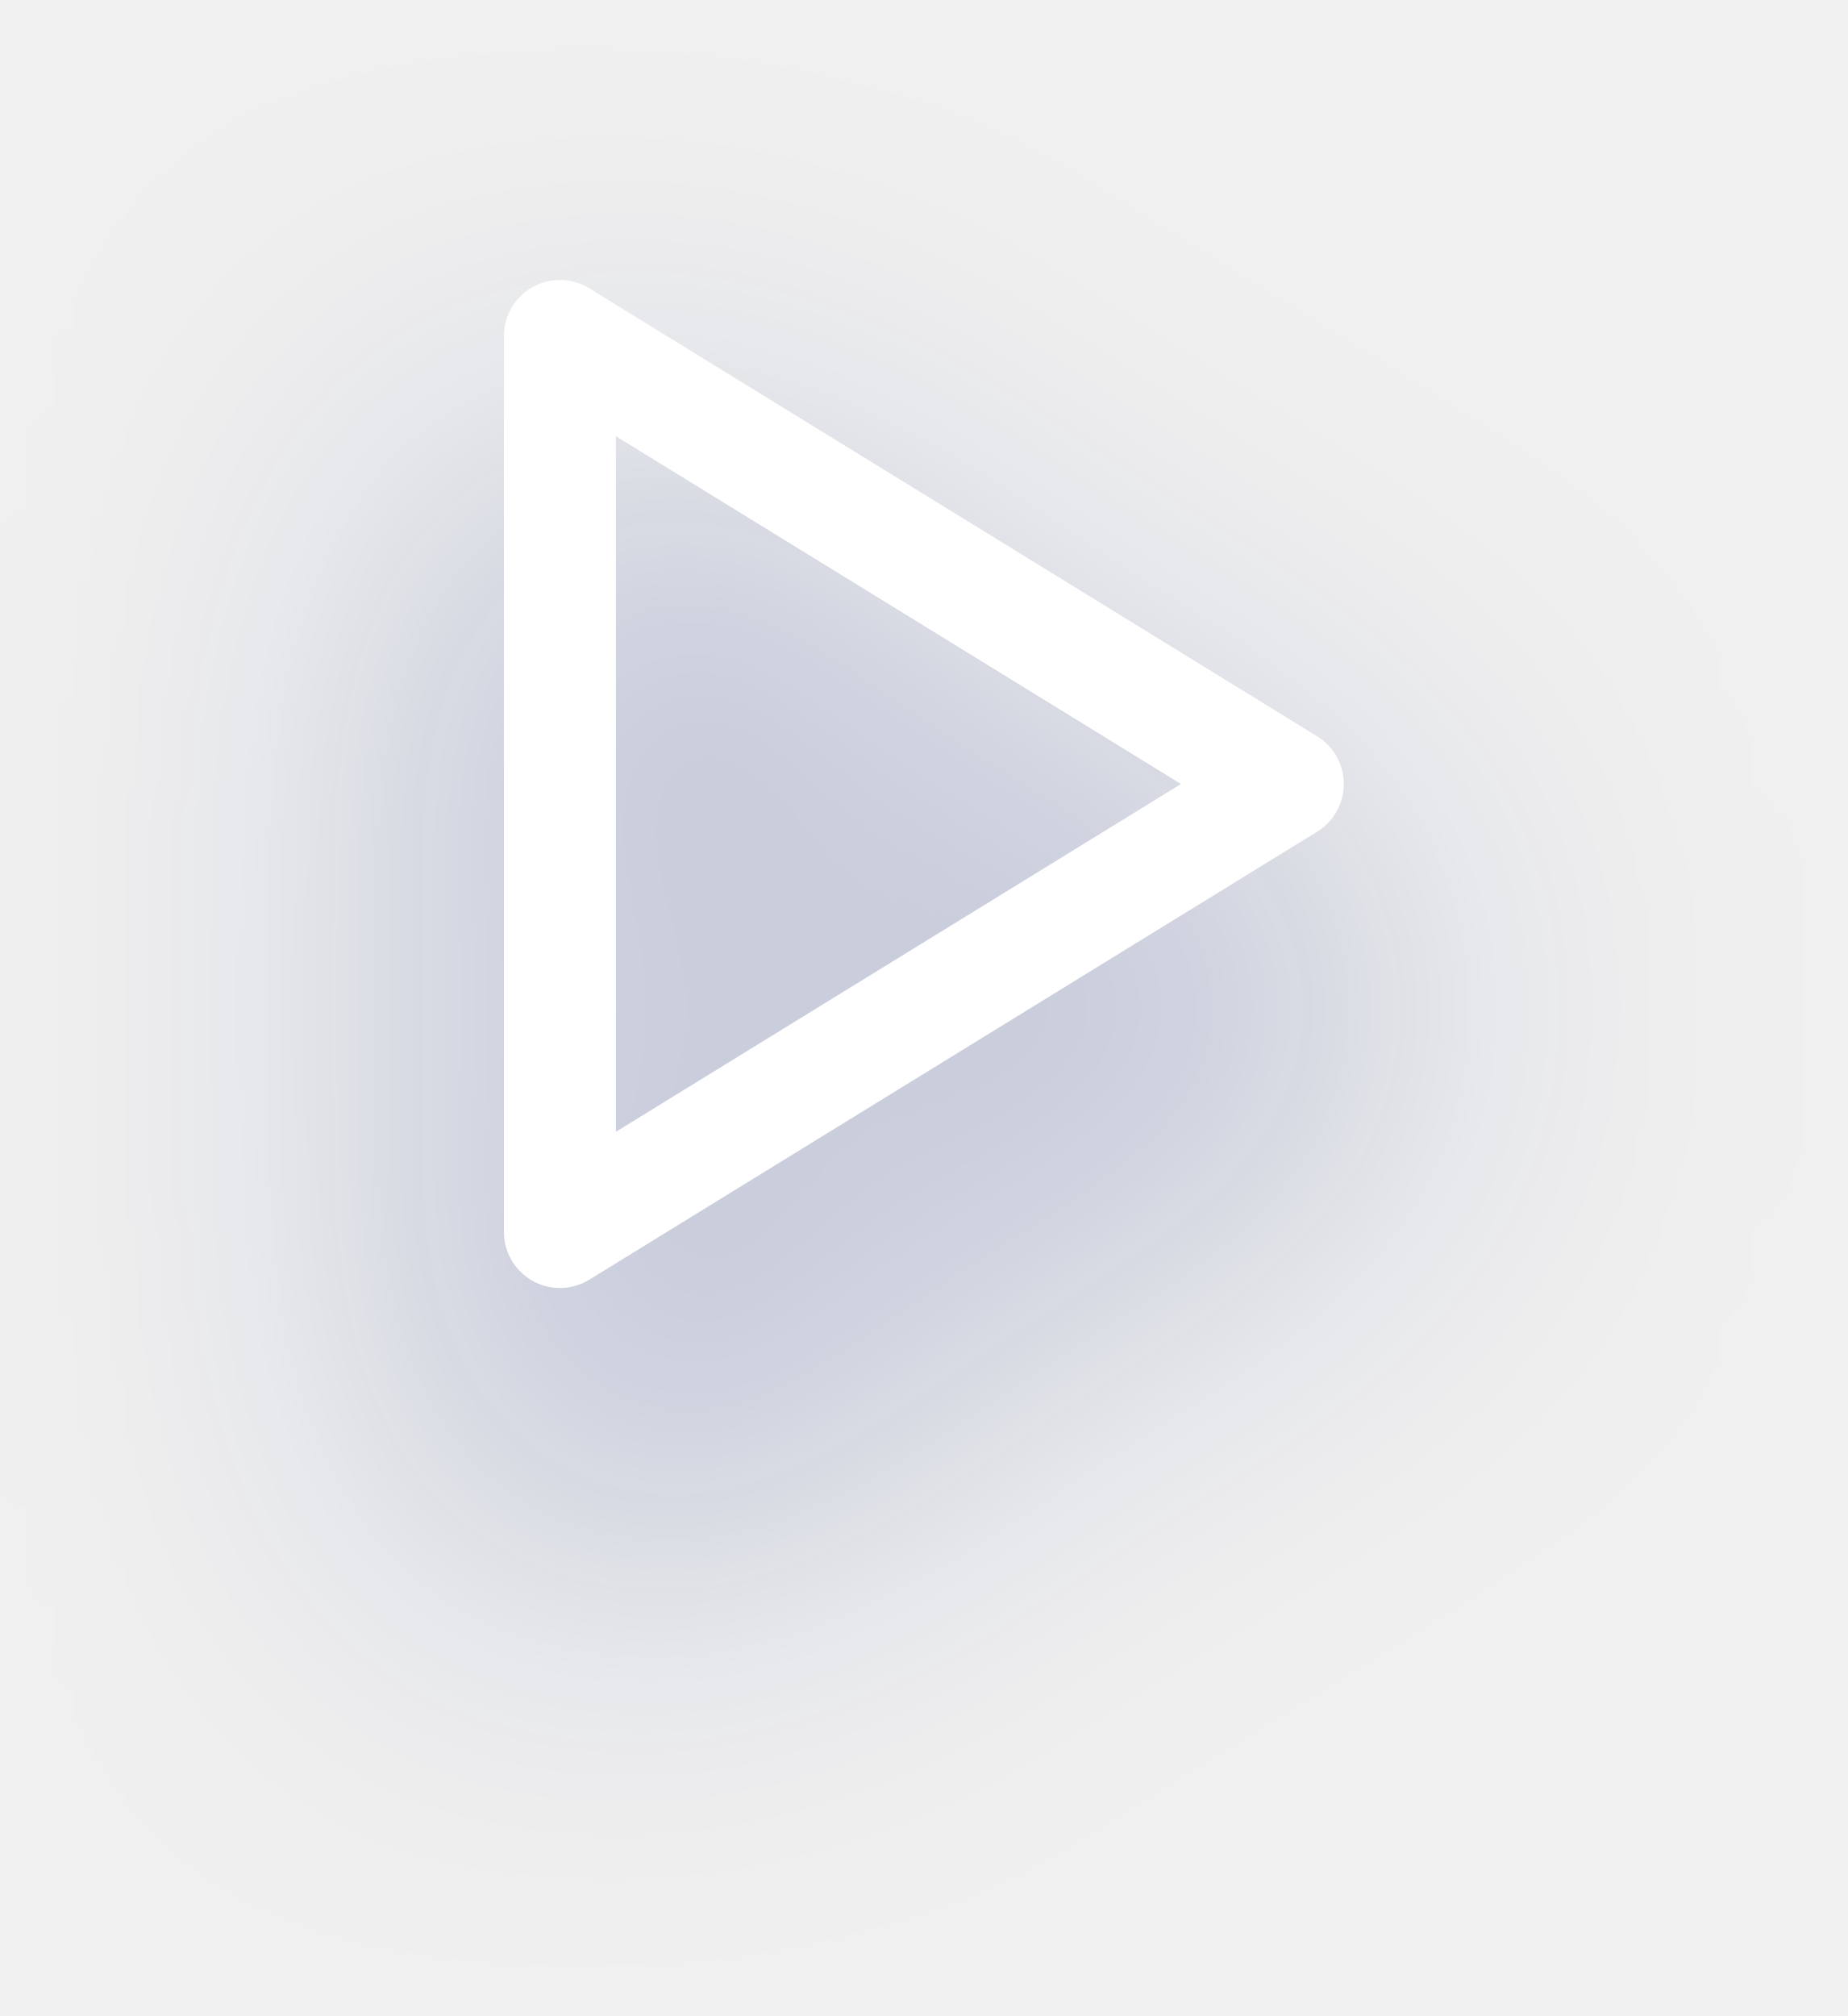
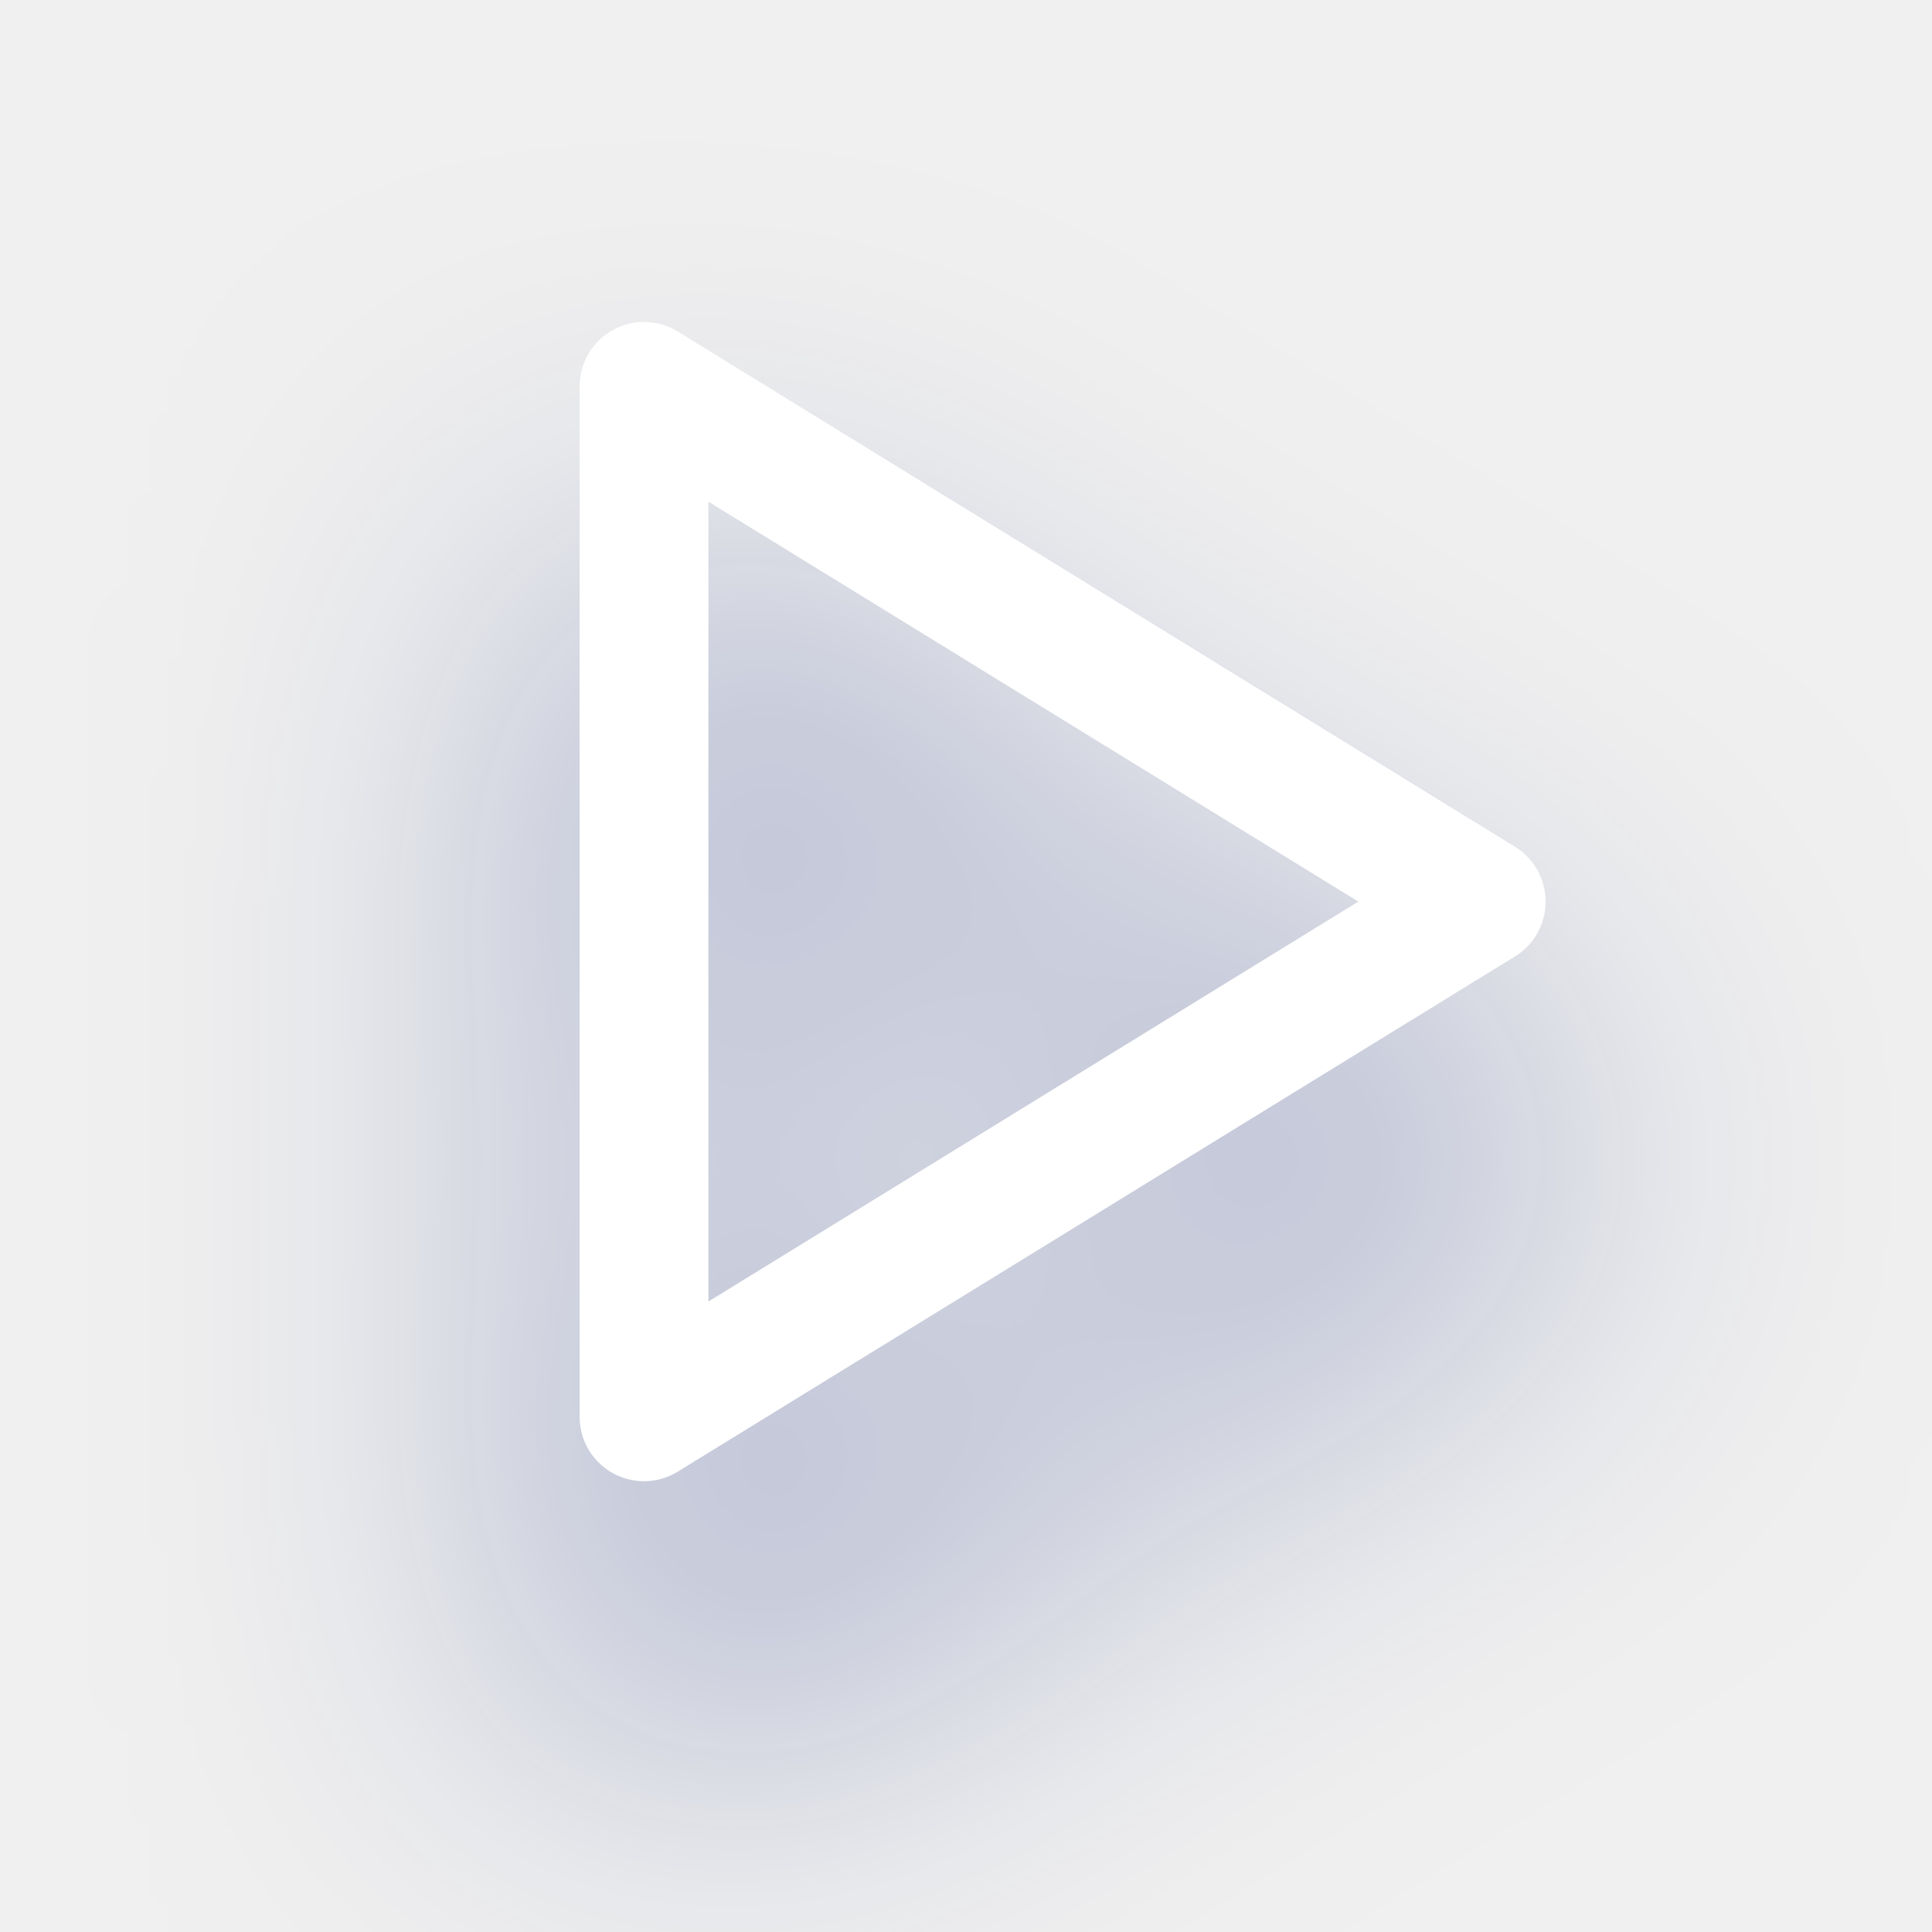
- <svg xmlns="http://www.w3.org/2000/svg" width="33" height="36" viewBox="0 0 33 36" fill="none">
+ <svg xmlns="http://www.w3.org/2000/svg" width="30" height="30" viewBox="0 0 30 30" fill="none">
  <g filter="url(#filter0_d_2785_1678)">
    <path d="M10 6V22L23 14L10 6Z" stroke="white" stroke-width="2" stroke-linecap="round" stroke-linejoin="round" />
  </g>
  <defs>
-     <filter id="filter0_d_2785_1678" x="0" y="0" width="33" height="36" filterUnits="userSpaceOnUse" color-interpolation-filters="sRGB">
+     <filter id="filter0_d_2785_1678" x="0" y="0" width="30" height="30" filterUnits="userSpaceOnUse" color-interpolation-filters="sRGB">
      <feFlood flood-opacity="0" result="BackgroundImageFix" />
      <feColorMatrix in="SourceAlpha" type="matrix" values="0 0 0 0 0 0 0 0 0 0 0 0 0 0 0 0 0 0 127 0" result="hardAlpha" />
      <feOffset dy="4" />
      <feGaussianBlur stdDeviation="4.5" />
      <feColorMatrix type="matrix" values="0 0 0 0 0 0 0 0 0 0.09 0 0 0 0 0.451 0 0 0 0.5 0" />
      <feBlend mode="normal" in2="BackgroundImageFix" result="effect1_dropShadow_2785_1678" />
      <feBlend mode="normal" in="SourceGraphic" in2="effect1_dropShadow_2785_1678" result="shape" />
    </filter>
  </defs>
</svg>
